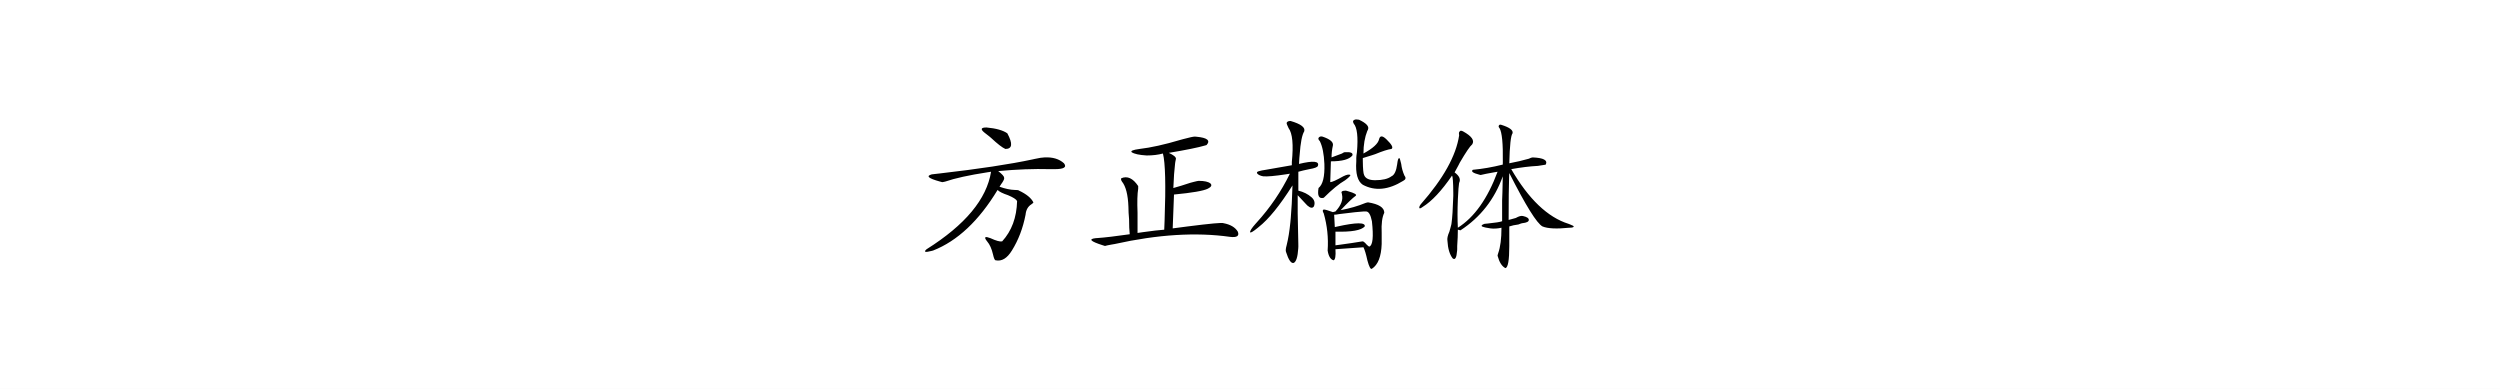
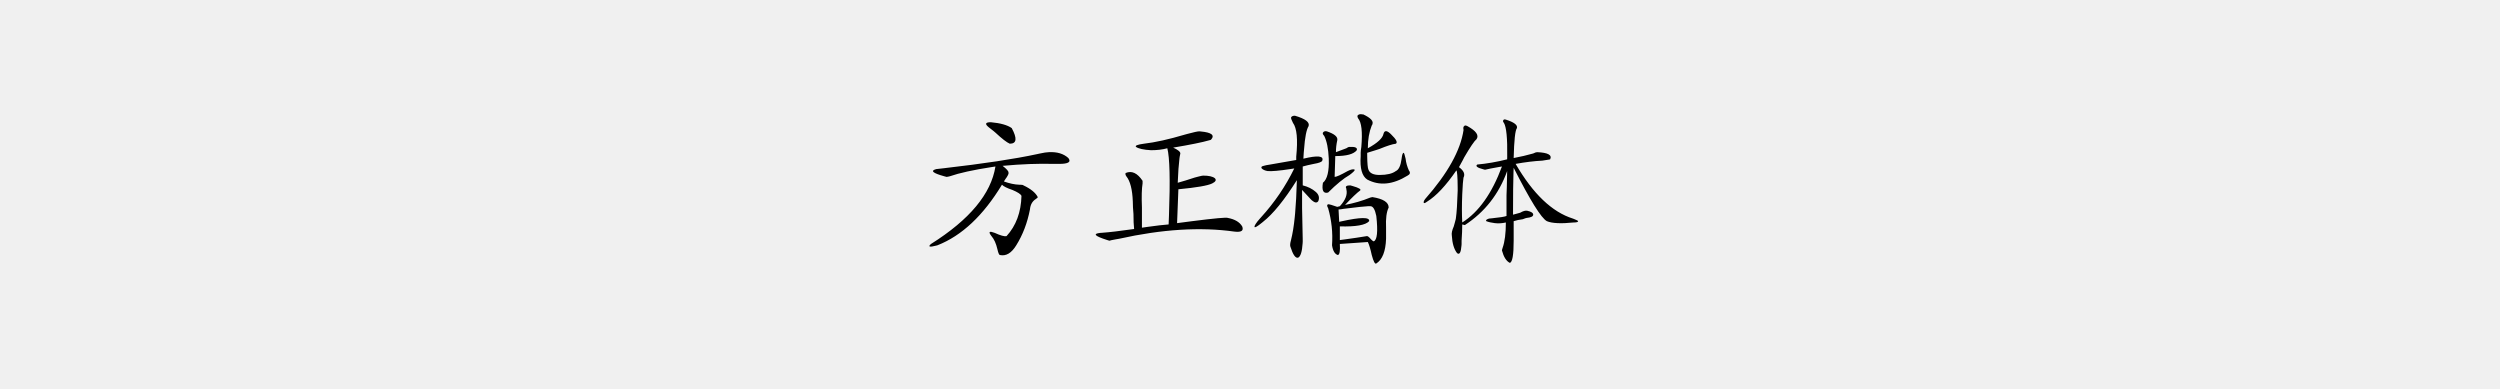
<svg xmlns="http://www.w3.org/2000/svg" width="900px" height="140px" viewBox="0 0 900 140" version="1.1">
-   <g id="FangZhengKaiTi" stroke="none" stroke-width="1" fill="none" fill-rule="evenodd">
-     <rect fill="#FFFFFF" x="0" y="0" width="900" height="140" />
-     <path d="M354.436,47.766 C352.874,46.516 353.108,45.891 355.139,45.891 C358.577,46.203 361.077,46.906 362.639,48 C364.671,51.75 364.436,53.625 361.936,53.625 C360.843,53.156 359.124,51.828 356.78,49.641 L356.12,49.081 C355.366,48.45 354.805,48.011 354.436,47.766 Z M375.999,56.672 C378.968,56.516 381.311,57.219 383.03,58.781 C384.124,60.188 383.03,60.891 379.749,60.891 L377.874,60.891 C372.249,60.734 366.077,60.969 359.358,61.594 C360.764,62.688 361.468,63.469 361.468,63.938 C361.624,64.25 361.389,64.875 360.764,65.813 L360.475,66.206 C360.165,66.638 359.948,66.976 359.827,67.219 C361.858,67.944 363.687,68.333 365.314,68.385 L365.686,68.391 C366.311,68.391 366.702,68.469 366.858,68.625 C369.514,69.875 371.233,71.281 372.014,72.844 C372.014,73 371.78,73.234 371.311,73.547 C370.061,74.328 369.358,75.578 369.202,77.297 C368.264,82.141 366.624,86.437 364.28,90.188 C362.561,93 360.608,94.172 358.421,93.703 C358.108,93.703 357.796,93 357.483,91.594 C357.014,89.562 356.311,88 355.374,86.906 L355.17,86.643 C354.175,85.302 354.634,84.999 356.546,85.734 C358.577,86.672 359.983,87.063 360.764,86.906 C364.202,83.156 365.999,78.313 366.155,72.375 C365.843,71.75 364.749,71.047 362.874,70.266 C360.999,69.641 359.749,69.016 359.124,68.391 C352.405,79.484 344.671,86.75 335.921,90.188 L335.471,90.309 C333.028,90.948 332.396,90.752 333.577,89.719 C347.483,80.969 355.218,71.672 356.78,61.828 L355.465,62.028 C348.78,63.064 343.75,64.17 340.374,65.344 L339.827,65.474 C339.514,65.543 339.306,65.578 339.202,65.578 L338.384,65.361 C334.224,64.219 333.246,63.354 335.452,62.766 L338.255,62.449 C352.391,60.827 363.566,59.135 371.78,57.375 L372.471,57.219 C374.134,56.854 375.309,56.672 375.999,56.672 Z M430.139,49.172 L430.693,49.217 C434.631,49.574 435.853,50.575 434.358,52.219 L433.896,52.358 C431.318,53.111 426.941,54.002 420.764,55.031 C422.483,55.813 423.343,56.516 423.343,57.141 C423.343,57.297 423.264,57.687 423.108,58.313 L423.025,58.932 C422.754,61.076 422.547,63.994 422.405,67.688 C424.124,67.219 426.155,66.594 428.499,65.813 L429.768,65.476 C430.728,65.232 431.32,65.109 431.546,65.109 C433.577,65.109 434.983,65.422 435.764,66.047 C436.389,66.672 436.077,67.297 434.827,67.922 C433.264,68.703 429.202,69.406 422.639,70.031 L422.171,82.219 L427.561,81.516 C435.764,80.474 440.061,80.083 440.452,80.344 C442.952,80.813 444.671,81.828 445.608,83.391 C446.233,84.953 445.296,85.578 442.796,85.266 C430.608,83.547 416.78,84.406 401.311,87.844 L400.105,88.051 C398.924,88.262 398.154,88.427 397.796,88.547 L396.988,88.297 C392.532,86.884 391.708,86.03 394.514,85.734 L395.105,85.696 C397.758,85.51 401.624,85.054 406.702,84.328 C406.546,82.922 406.468,81.125 406.468,78.938 C406.311,77.219 406.233,75.734 406.233,74.484 C406.077,70.109 405.296,67.063 403.889,65.344 C403.577,64.875 403.499,64.484 403.655,64.172 C405.843,63.234 407.874,64.172 409.749,66.984 L409.749,67.922 C409.436,69.797 409.358,72.687 409.514,76.594 L409.514,83.859 L411.623,83.555 C414.817,83.106 417.317,82.817 419.124,82.688 L419.254,79.397 C419.72,66.627 419.52,58.583 418.655,55.266 C416.936,55.734 414.983,55.969 412.796,55.969 C410.139,55.812 408.343,55.422 407.405,54.797 C406.936,54.328 407.874,53.938 410.218,53.625 C414.28,53.156 419.202,52.063 424.983,50.344 L425.948,50.079 C428.192,49.474 429.589,49.172 430.139,49.172 Z M488.968,43.078 L489.202,43.078 C491.858,44.328 492.952,45.5 492.483,46.594 C492.483,46.75 492.405,46.906 492.249,47.063 C491.311,49.406 490.843,52.141 490.843,55.266 C494.28,53.391 496.155,51.672 496.468,50.109 C496.78,48.859 497.561,48.781 498.811,49.875 L499.216,50.258 C501.083,52.064 501.652,53.186 500.921,53.625 C499.671,53.781 497.718,54.406 495.061,55.5 L493.826,55.908 C492.522,56.333 491.45,56.666 490.608,56.906 L490.614,57.963 C490.643,60.763 490.798,62.442 491.077,63 C491.546,64.25 492.874,64.875 495.061,64.875 C497.718,64.875 499.671,64.406 500.921,63.469 C501.971,63.019 502.661,61.561 502.991,59.095 L503.03,58.781 C503.186,57.531 503.421,56.906 503.733,56.906 C503.889,56.906 504.124,57.609 504.436,59.016 C504.593,60.422 504.983,61.828 505.608,63.234 C506.233,64.016 506.077,64.641 505.139,65.109 C499.827,68.391 494.983,68.859 490.608,66.516 C488.733,65.266 487.952,62.453 488.264,58.078 L488.264,56.906 C488.264,56.437 488.343,55.734 488.499,54.797 C488.968,49.328 488.577,45.891 487.327,44.484 C487.014,43.859 487.014,43.469 487.327,43.313 C487.639,43 488.186,42.922 488.968,43.078 Z M464.593,43.547 C468.343,44.641 469.983,45.891 469.514,47.297 C468.733,48.547 468.186,51.359 467.874,55.734 L467.765,56.884 C467.681,57.847 467.639,58.557 467.639,59.016 C472.796,57.766 475.061,58 474.436,59.719 C474.28,60.188 473.264,60.578 471.389,60.891 C469.827,61.203 468.499,61.516 467.405,61.828 L467.405,68.625 C469.28,69.094 470.843,69.875 472.093,70.969 C473.186,71.906 473.499,73 473.03,74.25 C472.561,75.031 471.78,74.953 470.686,74.016 L470.115,73.43 C469.441,72.727 468.46,71.672 467.171,70.266 L467.171,76.828 L467.396,87.778 C467.402,88.228 467.405,88.562 467.405,88.781 L467.367,89.471 C467.172,92.481 466.637,94.204 465.764,94.641 C464.827,94.953 463.889,93.625 462.952,90.656 C462.796,90.187 462.874,89.406 463.186,88.313 C463.77,85.979 464.217,83.238 464.528,80.088 L464.669,78.602 C464.944,75.571 465.152,71.62 465.296,66.75 C460.764,73.938 456.702,78.937 453.108,81.75 L452.691,82.094 C451.082,83.403 450.206,83.913 450.061,83.625 C449.918,83.194 450.567,82.167 452.011,80.546 L452.405,80.109 C457.249,74.797 461.233,68.938 464.358,62.531 L462.998,62.745 C458.91,63.369 456.16,63.61 454.749,63.469 C453.811,63.312 453.108,63 452.639,62.531 C452.327,62.062 452.561,61.75 453.343,61.594 L454.28,61.359 L455.671,61.126 C458.247,60.689 461.377,60.142 465.061,59.484 L465.061,58.313 C465.686,52.062 465.296,48 463.889,46.125 C463.421,45.187 463.186,44.563 463.186,44.25 C463.343,43.781 463.811,43.547 464.593,43.547 Z M476.077,49.172 C478.796,50.078 480.054,51.13 479.853,52.329 L479.827,52.453 C479.514,53.859 479.358,55.266 479.358,56.672 L483.108,55.266 C483.577,54.953 483.889,54.797 484.046,54.797 C486.233,54.641 487.171,55.031 486.858,55.969 C485.764,57.375 483.186,58.078 479.124,58.078 L478.889,65.578 L478.889,65.578 C479.514,65.578 481.077,64.875 483.577,63.469 C484.827,62.844 485.686,62.687 486.155,63 C486.155,63.313 485.53,63.937 484.28,64.875 C482.093,66.125 479.514,68.234 476.546,71.203 C474.827,71.672 474.202,70.5 474.671,67.688 C476.233,66.437 476.936,63.547 476.78,59.016 C476.624,55.422 476.077,52.688 475.139,50.813 C474.671,50.344 474.514,49.953 474.671,49.641 C474.983,49.172 475.452,49.016 476.077,49.172 Z M484.514,68.625 L485.302,68.841 C487.687,69.522 488.596,70.075 488.03,70.5 C486.936,71.281 485.139,73 482.639,75.656 C485.921,75.031 488.889,74.172 491.546,73.078 L491.868,72.976 C492.161,72.888 492.366,72.844 492.483,72.844 C496.389,73.469 498.343,74.719 498.343,76.594 C497.561,78.156 497.249,80.578 497.405,83.859 L497.405,87.844 C497.249,92.375 496.077,95.344 493.889,96.75 C493.421,97.063 492.874,96.047 492.249,93.703 C491.78,91.516 491.311,89.953 490.843,89.016 L480.764,89.719 C480.921,92.219 480.686,93.547 480.061,93.703 C478.968,93.391 478.264,92.219 477.952,90.188 C478.264,85.656 477.796,81.203 476.546,76.828 C476.077,76.047 476.077,75.578 476.546,75.422 C477.014,75.422 478.108,75.734 479.827,76.359 L480.764,76.125 C482.796,73.937 483.577,71.906 483.108,70.031 L483.108,69.797 C482.639,69.016 483.108,68.625 484.514,68.625 Z M491.78,76.125 L491.077,76.125 L490.89,76.128 C489.783,76.163 486.877,76.474 482.171,77.063 C481.389,77.219 480.764,77.297 480.296,77.297 L480.53,81.75 L481.319,81.572 C488.282,80.028 491.613,80.009 491.311,81.516 C490.061,82.922 486.546,83.547 480.764,83.391 L480.764,88.313 L482.395,88.096 C485.335,87.7 487.994,87.303 490.374,86.906 C490.686,86.75 491.233,87.141 492.014,88.078 C492.483,88.547 492.796,88.781 492.952,88.781 C494.202,88.312 494.514,85.266 493.889,79.641 C493.421,77.297 492.718,76.125 491.78,76.125 Z M540.53,44.953 C543.499,45.891 544.827,46.906 544.514,48 C543.889,48.781 543.499,52.375 543.343,58.781 C545.843,58.312 548.186,57.766 550.374,57.141 C550.999,56.828 551.468,56.672 551.78,56.672 C555.686,56.828 557.249,57.687 556.468,59.25 L556.096,59.335 C555.491,59.463 554.678,59.591 553.655,59.719 C550.686,59.875 547.483,60.266 544.046,60.891 C550.296,71.672 557.171,78.234 564.671,80.578 L565.086,80.737 C566.059,81.118 566.546,81.378 566.546,81.516 C566.546,81.828 565.999,81.984 564.905,81.984 C560.374,82.453 557.171,82.297 555.296,81.516 C553.264,80.422 549.28,74.016 543.343,62.297 L543.28,63.732 C543.166,66.927 543.108,72.074 543.108,79.172 L544.08,78.917 C544.543,78.792 545.079,78.642 545.686,78.469 C546.78,77.844 547.639,77.609 548.264,77.766 C549.671,78.078 550.374,78.547 550.374,79.172 C550.374,79.797 549.593,80.187 548.03,80.344 C547.874,80.344 547.405,80.5 546.624,80.813 C545.374,80.969 544.28,81.203 543.343,81.516 L543.343,88.547 C543.343,93.703 542.874,96.359 541.936,96.516 C540.686,95.891 539.749,94.406 539.124,92.063 C539.124,91.906 539.202,91.594 539.358,91.125 C540.139,88.937 540.53,85.891 540.53,81.984 C539.124,82.297 537.796,82.375 536.546,82.219 C535.296,82.062 534.28,81.828 533.499,81.516 C533.186,81.203 533.499,80.891 534.436,80.578 L535.533,80.474 C538.326,80.196 540.07,79.918 540.764,79.641 L540.764,72.141 L540.871,69.291 C540.956,66.795 540.999,64.855 540.999,63.469 C538.03,71.75 532.952,78.234 525.764,82.922 L524.827,82.688 C524.827,84.406 524.749,86.359 524.593,88.547 L524.593,89.719 L524.56,90.238 C524.369,92.813 523.833,93.734 522.952,93 C521.858,91.594 521.233,89.484 521.077,86.672 C520.921,85.891 521.155,84.797 521.78,83.391 L522.15,82.071 C522.285,81.579 522.396,81.16 522.483,80.813 L522.547,80.402 C522.828,78.456 523.041,75.155 523.186,70.5 L523.183,69.381 C523.158,65.569 523.003,63.52 522.718,63.234 C518.968,68.703 515.452,72.453 512.171,74.484 C511.546,74.953 511.155,75.109 510.999,74.953 C510.843,74.641 510.999,74.172 511.468,73.547 C519.593,64.328 524.202,56.047 525.296,48.703 C525.139,47.922 525.218,47.453 525.53,47.297 C525.686,46.984 526.077,46.984 526.702,47.297 C529.827,49.016 530.921,50.578 529.983,51.984 C529.202,52.609 527.718,54.797 525.53,58.547 L525.014,59.566 C524.469,60.629 524.016,61.462 523.655,62.063 C525.374,63.313 525.921,64.562 525.296,65.813 L525.262,65.968 C525.123,66.705 524.983,68.564 524.844,71.543 L524.827,71.906 C524.671,75.656 524.671,79.016 524.827,81.984 C530.764,78.234 535.53,71.516 539.124,61.828 L537.85,62.044 C535.689,62.418 534.083,62.737 533.03,63 L532.537,62.879 C530.26,62.294 529.487,61.71 530.218,61.125 C533.655,60.812 537.249,60.188 540.999,59.25 L541.017,58.287 C541.118,51.671 540.722,47.616 539.827,46.125 C539.514,45.812 539.436,45.5 539.593,45.188 C539.749,44.875 540.061,44.797 540.53,44.953 Z" id="方正楷体" fill="#000000" fill-rule="nonzero" />
+   <g id="preview" stroke="none" stroke-width="1" fill="none" fill-rule="evenodd">
+     <path d="M356.016,45.875 C354.453,44.625 354.687,44 356.719,44 C360.156,44.313 362.656,45.016 364.219,46.109 C366.25,49.859 366.016,51.734 363.516,51.734 C362.422,51.266 360.703,49.938 358.359,47.75 L357.699,47.19 C356.945,46.559 356.384,46.121 356.016,45.875 Z M377.578,54.781 C380.547,54.625 382.891,55.328 384.609,56.891 C385.703,58.297 384.609,59 381.328,59 L379.453,59 C373.828,58.844 367.656,59.078 360.938,59.703 C362.344,60.797 363.047,61.578 363.047,62.047 C363.203,62.359 362.969,62.984 362.344,63.922 L362.054,64.315 C361.744,64.747 361.528,65.085 361.406,65.328 C363.438,66.054 365.267,66.442 366.894,66.494 L367.266,66.5 C367.891,66.5 368.281,66.578 368.438,66.734 C371.094,67.984 372.812,69.391 373.594,70.953 C373.594,71.109 373.359,71.344 372.891,71.656 C371.641,72.438 370.938,73.687 370.781,75.406 C369.844,80.25 368.203,84.547 365.859,88.297 C364.141,91.109 362.188,92.281 360,91.812 C359.687,91.812 359.375,91.109 359.062,89.703 C358.594,87.672 357.891,86.109 356.953,85.016 L356.75,84.752 C355.755,83.411 356.213,83.108 358.125,83.844 C360.156,84.781 361.562,85.172 362.344,85.016 C365.781,81.266 367.578,76.422 367.734,70.484 C367.422,69.859 366.328,69.156 364.453,68.375 C362.578,67.75 361.328,67.125 360.703,66.5 C353.984,77.594 346.25,84.859 337.5,88.297 L337.05,88.418 C334.607,89.058 333.976,88.861 335.156,87.828 C349.063,79.078 356.797,69.781 358.359,59.938 L357.045,60.137 C350.36,61.174 345.329,62.279 341.953,63.453 L341.406,63.583 C341.094,63.653 340.885,63.688 340.781,63.688 L339.964,63.47 C335.803,62.328 334.825,61.463 337.031,60.875 L339.835,60.558 C353.97,58.936 365.145,57.245 373.359,55.484 L374.05,55.329 C375.713,54.964 376.889,54.781 377.578,54.781 Z M431.719,47.281 L432.273,47.326 C436.21,47.683 437.432,48.684 435.938,50.328 L435.475,50.468 C432.897,51.22 428.52,52.111 422.344,53.141 C424.063,53.922 424.922,54.625 424.922,55.25 C424.922,55.406 424.844,55.797 424.688,56.422 L424.604,57.042 C424.333,59.185 424.126,62.104 423.984,65.797 C425.703,65.328 427.734,64.703 430.078,63.922 L431.348,63.586 C432.307,63.341 432.899,63.219 433.125,63.219 C435.156,63.219 436.562,63.531 437.344,64.156 C437.969,64.781 437.656,65.406 436.406,66.031 C434.844,66.813 430.781,67.516 424.219,68.141 L423.75,80.328 L429.141,79.625 C437.344,78.583 441.641,78.193 442.031,78.453 C444.531,78.922 446.25,79.937 447.188,81.5 C447.813,83.063 446.875,83.688 444.375,83.375 C432.187,81.656 418.359,82.516 402.891,85.953 L401.684,86.161 C400.503,86.372 399.733,86.537 399.375,86.656 L398.568,86.406 C394.111,84.993 393.287,84.139 396.094,83.844 L396.684,83.805 C399.338,83.619 403.203,83.163 408.281,82.438 C408.125,81.031 408.047,79.234 408.047,77.047 C407.891,75.328 407.812,73.844 407.812,72.594 C407.656,68.219 406.875,65.172 405.469,63.453 C405.156,62.984 405.078,62.594 405.234,62.281 C407.422,61.344 409.453,62.281 411.328,65.094 L411.328,66.031 C411.016,67.906 410.937,70.797 411.094,74.703 L411.094,81.969 L413.203,81.664 C416.396,81.215 418.896,80.926 420.703,80.797 L420.833,77.506 C421.299,64.736 421.1,56.692 420.234,53.375 C418.516,53.844 416.563,54.078 414.375,54.078 C411.719,53.922 409.922,53.531 408.984,52.906 C408.516,52.437 409.453,52.047 411.797,51.734 C415.859,51.266 420.781,50.172 426.562,48.453 L427.528,48.189 C429.772,47.584 431.169,47.281 431.719,47.281 Z M490.547,41.188 L490.781,41.188 C493.438,42.438 494.531,43.609 494.062,44.703 C494.062,44.859 493.984,45.016 493.828,45.172 C492.891,47.516 492.422,50.25 492.422,53.375 C495.859,51.5 497.734,49.781 498.047,48.219 C498.359,46.969 499.141,46.891 500.391,47.984 L500.795,48.368 C502.663,50.174 503.231,51.296 502.5,51.734 C501.25,51.891 499.297,52.516 496.641,53.609 L495.405,54.017 C494.101,54.442 493.029,54.775 492.188,55.016 L492.193,56.072 C492.223,58.872 492.377,60.551 492.656,61.109 C493.125,62.359 494.453,62.984 496.641,62.984 C499.297,62.984 501.25,62.516 502.5,61.578 C503.55,61.128 504.24,59.67 504.57,57.204 L504.609,56.891 C504.766,55.641 505,55.016 505.312,55.016 C505.469,55.016 505.703,55.719 506.016,57.125 C506.172,58.531 506.562,59.937 507.188,61.344 C507.813,62.125 507.656,62.75 506.719,63.219 C501.406,66.5 496.563,66.969 492.188,64.625 C490.312,63.375 489.531,60.563 489.844,56.188 L489.844,55.016 C489.844,54.547 489.922,53.844 490.078,52.906 C490.547,47.437 490.156,44 488.906,42.594 C488.594,41.969 488.594,41.578 488.906,41.422 C489.219,41.109 489.766,41.031 490.547,41.188 Z M466.172,41.656 C469.922,42.75 471.563,44 471.094,45.406 C470.312,46.656 469.766,49.469 469.453,53.844 L469.345,54.994 C469.261,55.956 469.219,56.667 469.219,57.125 C474.375,55.875 476.641,56.109 476.016,57.828 C475.859,58.297 474.844,58.687 472.969,59 C471.406,59.313 470.078,59.625 468.984,59.938 L468.984,66.734 C470.859,67.203 472.422,67.984 473.672,69.078 C474.766,70.016 475.078,71.109 474.609,72.359 C474.141,73.141 473.359,73.063 472.266,72.125 L471.694,71.539 C471.021,70.836 470.039,69.781 468.75,68.375 L468.75,74.938 L468.975,85.888 C468.981,86.337 468.984,86.672 468.984,86.891 L468.946,87.581 C468.751,90.59 468.217,92.314 467.344,92.75 C466.406,93.063 465.469,91.734 464.531,88.766 C464.375,88.297 464.453,87.516 464.766,86.422 C465.349,84.089 465.796,81.347 466.107,78.197 L466.248,76.712 C466.523,73.68 466.732,69.729 466.875,64.859 C462.344,72.047 458.281,77.047 454.688,79.859 L454.27,80.203 C452.661,81.512 451.785,82.023 451.641,81.734 C451.497,81.303 452.147,80.277 453.59,78.655 L453.984,78.219 C458.828,72.906 462.812,67.047 465.938,60.641 L464.577,60.854 C460.489,61.478 457.739,61.719 456.328,61.578 C455.391,61.422 454.688,61.109 454.219,60.641 C453.906,60.172 454.141,59.859 454.922,59.703 L455.859,59.469 L457.25,59.235 C459.826,58.799 462.956,58.252 466.641,57.594 L466.641,56.422 C467.266,50.172 466.875,46.109 465.469,44.234 C465,43.297 464.766,42.672 464.766,42.359 C464.922,41.891 465.391,41.656 466.172,41.656 Z M477.656,47.281 C480.375,48.188 481.634,49.24 481.432,50.438 L481.406,50.562 C481.094,51.969 480.938,53.375 480.938,54.781 L484.688,53.375 C485.156,53.062 485.469,52.906 485.625,52.906 C487.813,52.75 488.75,53.141 488.438,54.078 C487.344,55.484 484.766,56.188 480.703,56.188 L480.469,63.688 L480.469,63.688 C481.094,63.688 482.656,62.984 485.156,61.578 C486.406,60.953 487.266,60.797 487.734,61.109 C487.734,61.422 487.109,62.047 485.859,62.984 C483.672,64.234 481.094,66.344 478.125,69.312 C476.406,69.781 475.781,68.609 476.25,65.797 C477.813,64.547 478.516,61.656 478.359,57.125 C478.203,53.531 477.656,50.797 476.719,48.922 C476.25,48.453 476.094,48.063 476.25,47.75 C476.563,47.281 477.031,47.125 477.656,47.281 Z M486.094,66.734 L486.881,66.95 C489.266,67.631 490.176,68.185 489.609,68.609 C488.516,69.391 486.719,71.109 484.219,73.766 C487.5,73.141 490.469,72.281 493.125,71.188 L493.447,71.085 C493.74,70.997 493.945,70.953 494.062,70.953 C497.969,71.578 499.922,72.828 499.922,74.703 C499.141,76.266 498.828,78.687 498.984,81.969 L498.984,85.953 C498.828,90.484 497.656,93.453 495.469,94.859 C495,95.172 494.453,94.156 493.828,91.812 C493.359,89.625 492.891,88.063 492.422,87.125 L482.344,87.828 C482.5,90.328 482.266,91.656 481.641,91.812 C480.547,91.5 479.844,90.328 479.531,88.297 C479.844,83.766 479.375,79.313 478.125,74.938 C477.656,74.156 477.656,73.688 478.125,73.531 C478.594,73.531 479.687,73.844 481.406,74.469 L482.344,74.234 C484.375,72.047 485.156,70.016 484.688,68.141 L484.688,67.906 C484.219,67.125 484.687,66.734 486.094,66.734 Z M493.359,74.234 L492.656,74.234 L492.47,74.238 C491.362,74.272 488.456,74.584 483.75,75.172 C482.969,75.328 482.344,75.406 481.875,75.406 L482.109,79.859 L482.898,79.682 C489.861,78.137 493.192,78.118 492.891,79.625 C491.641,81.031 488.125,81.656 482.344,81.5 L482.344,86.422 L483.975,86.206 C486.914,85.809 489.573,85.412 491.953,85.016 C492.266,84.859 492.812,85.25 493.594,86.188 C494.063,86.656 494.375,86.891 494.531,86.891 C495.781,86.422 496.094,83.375 495.469,77.75 C495,75.406 494.297,74.234 493.359,74.234 Z M542.109,43.062 C545.078,44 546.406,45.016 546.094,46.109 C545.469,46.891 545.078,50.484 544.922,56.891 C547.422,56.422 549.766,55.875 551.953,55.25 C552.578,54.937 553.047,54.781 553.359,54.781 C557.266,54.938 558.828,55.797 558.047,57.359 L557.675,57.445 C557.071,57.572 556.257,57.7 555.234,57.828 C552.266,57.984 549.063,58.375 545.625,59 C551.875,69.781 558.75,76.344 566.25,78.688 L566.665,78.846 C567.638,79.228 568.125,79.487 568.125,79.625 C568.125,79.938 567.578,80.094 566.484,80.094 C561.953,80.563 558.75,80.406 556.875,79.625 C554.844,78.531 550.859,72.125 544.922,60.406 L544.86,61.841 C544.745,65.036 544.688,70.183 544.688,77.281 L545.66,77.027 C546.123,76.901 546.658,76.752 547.266,76.578 C548.359,75.953 549.219,75.719 549.844,75.875 C551.25,76.188 551.953,76.656 551.953,77.281 C551.953,77.906 551.172,78.297 549.609,78.453 C549.453,78.453 548.984,78.609 548.203,78.922 C546.953,79.078 545.859,79.312 544.922,79.625 L544.922,86.656 C544.922,91.813 544.453,94.469 543.516,94.625 C542.266,94 541.328,92.516 540.703,90.172 C540.703,90.016 540.781,89.703 540.938,89.234 C541.719,87.047 542.109,84 542.109,80.094 C540.703,80.406 539.375,80.484 538.125,80.328 C536.875,80.172 535.859,79.938 535.078,79.625 C534.766,79.312 535.078,79 536.016,78.688 L537.112,78.583 C539.905,78.306 541.649,78.028 542.344,77.75 L542.344,70.25 L542.45,67.4 C542.535,64.905 542.578,62.964 542.578,61.578 C539.609,69.859 534.531,76.344 527.344,81.031 L526.406,80.797 C526.406,82.516 526.328,84.469 526.172,86.656 L526.172,87.828 L526.139,88.347 C525.948,90.923 525.412,91.843 524.531,91.109 C523.437,89.703 522.813,87.594 522.656,84.781 C522.5,84 522.734,82.906 523.359,81.5 L523.73,80.181 C523.865,79.689 523.976,79.269 524.062,78.922 L524.126,78.512 C524.407,76.565 524.62,73.265 524.766,68.609 L524.762,67.491 C524.738,63.678 524.583,61.629 524.297,61.344 C520.547,66.813 517.031,70.562 513.75,72.594 C513.125,73.063 512.734,73.219 512.578,73.062 C512.422,72.75 512.578,72.281 513.047,71.656 C521.172,62.437 525.781,54.156 526.875,46.812 C526.719,46.031 526.797,45.563 527.109,45.406 C527.266,45.094 527.656,45.094 528.281,45.406 C531.406,47.125 532.5,48.687 531.562,50.094 C530.781,50.719 529.297,52.906 527.109,56.656 L526.593,57.676 C526.048,58.739 525.595,59.571 525.234,60.172 C526.953,61.422 527.5,62.672 526.875,63.922 L526.842,64.077 C526.702,64.815 526.563,66.673 526.423,69.653 L526.406,70.016 C526.25,73.766 526.25,77.125 526.406,80.094 C532.344,76.344 537.109,69.625 540.703,59.938 L539.429,60.154 C537.269,60.528 535.662,60.846 534.609,61.109 L534.117,60.988 C531.839,60.404 531.066,59.819 531.797,59.234 C535.234,58.922 538.828,58.297 542.578,57.359 L542.596,56.397 C542.698,49.78 542.301,45.726 541.406,44.234 C541.094,43.922 541.016,43.609 541.172,43.297 C541.328,42.984 541.641,42.906 542.109,43.062 Z" id="方正楷体" fill="#000000" fill-rule="nonzero" />
  </g>
</svg>
